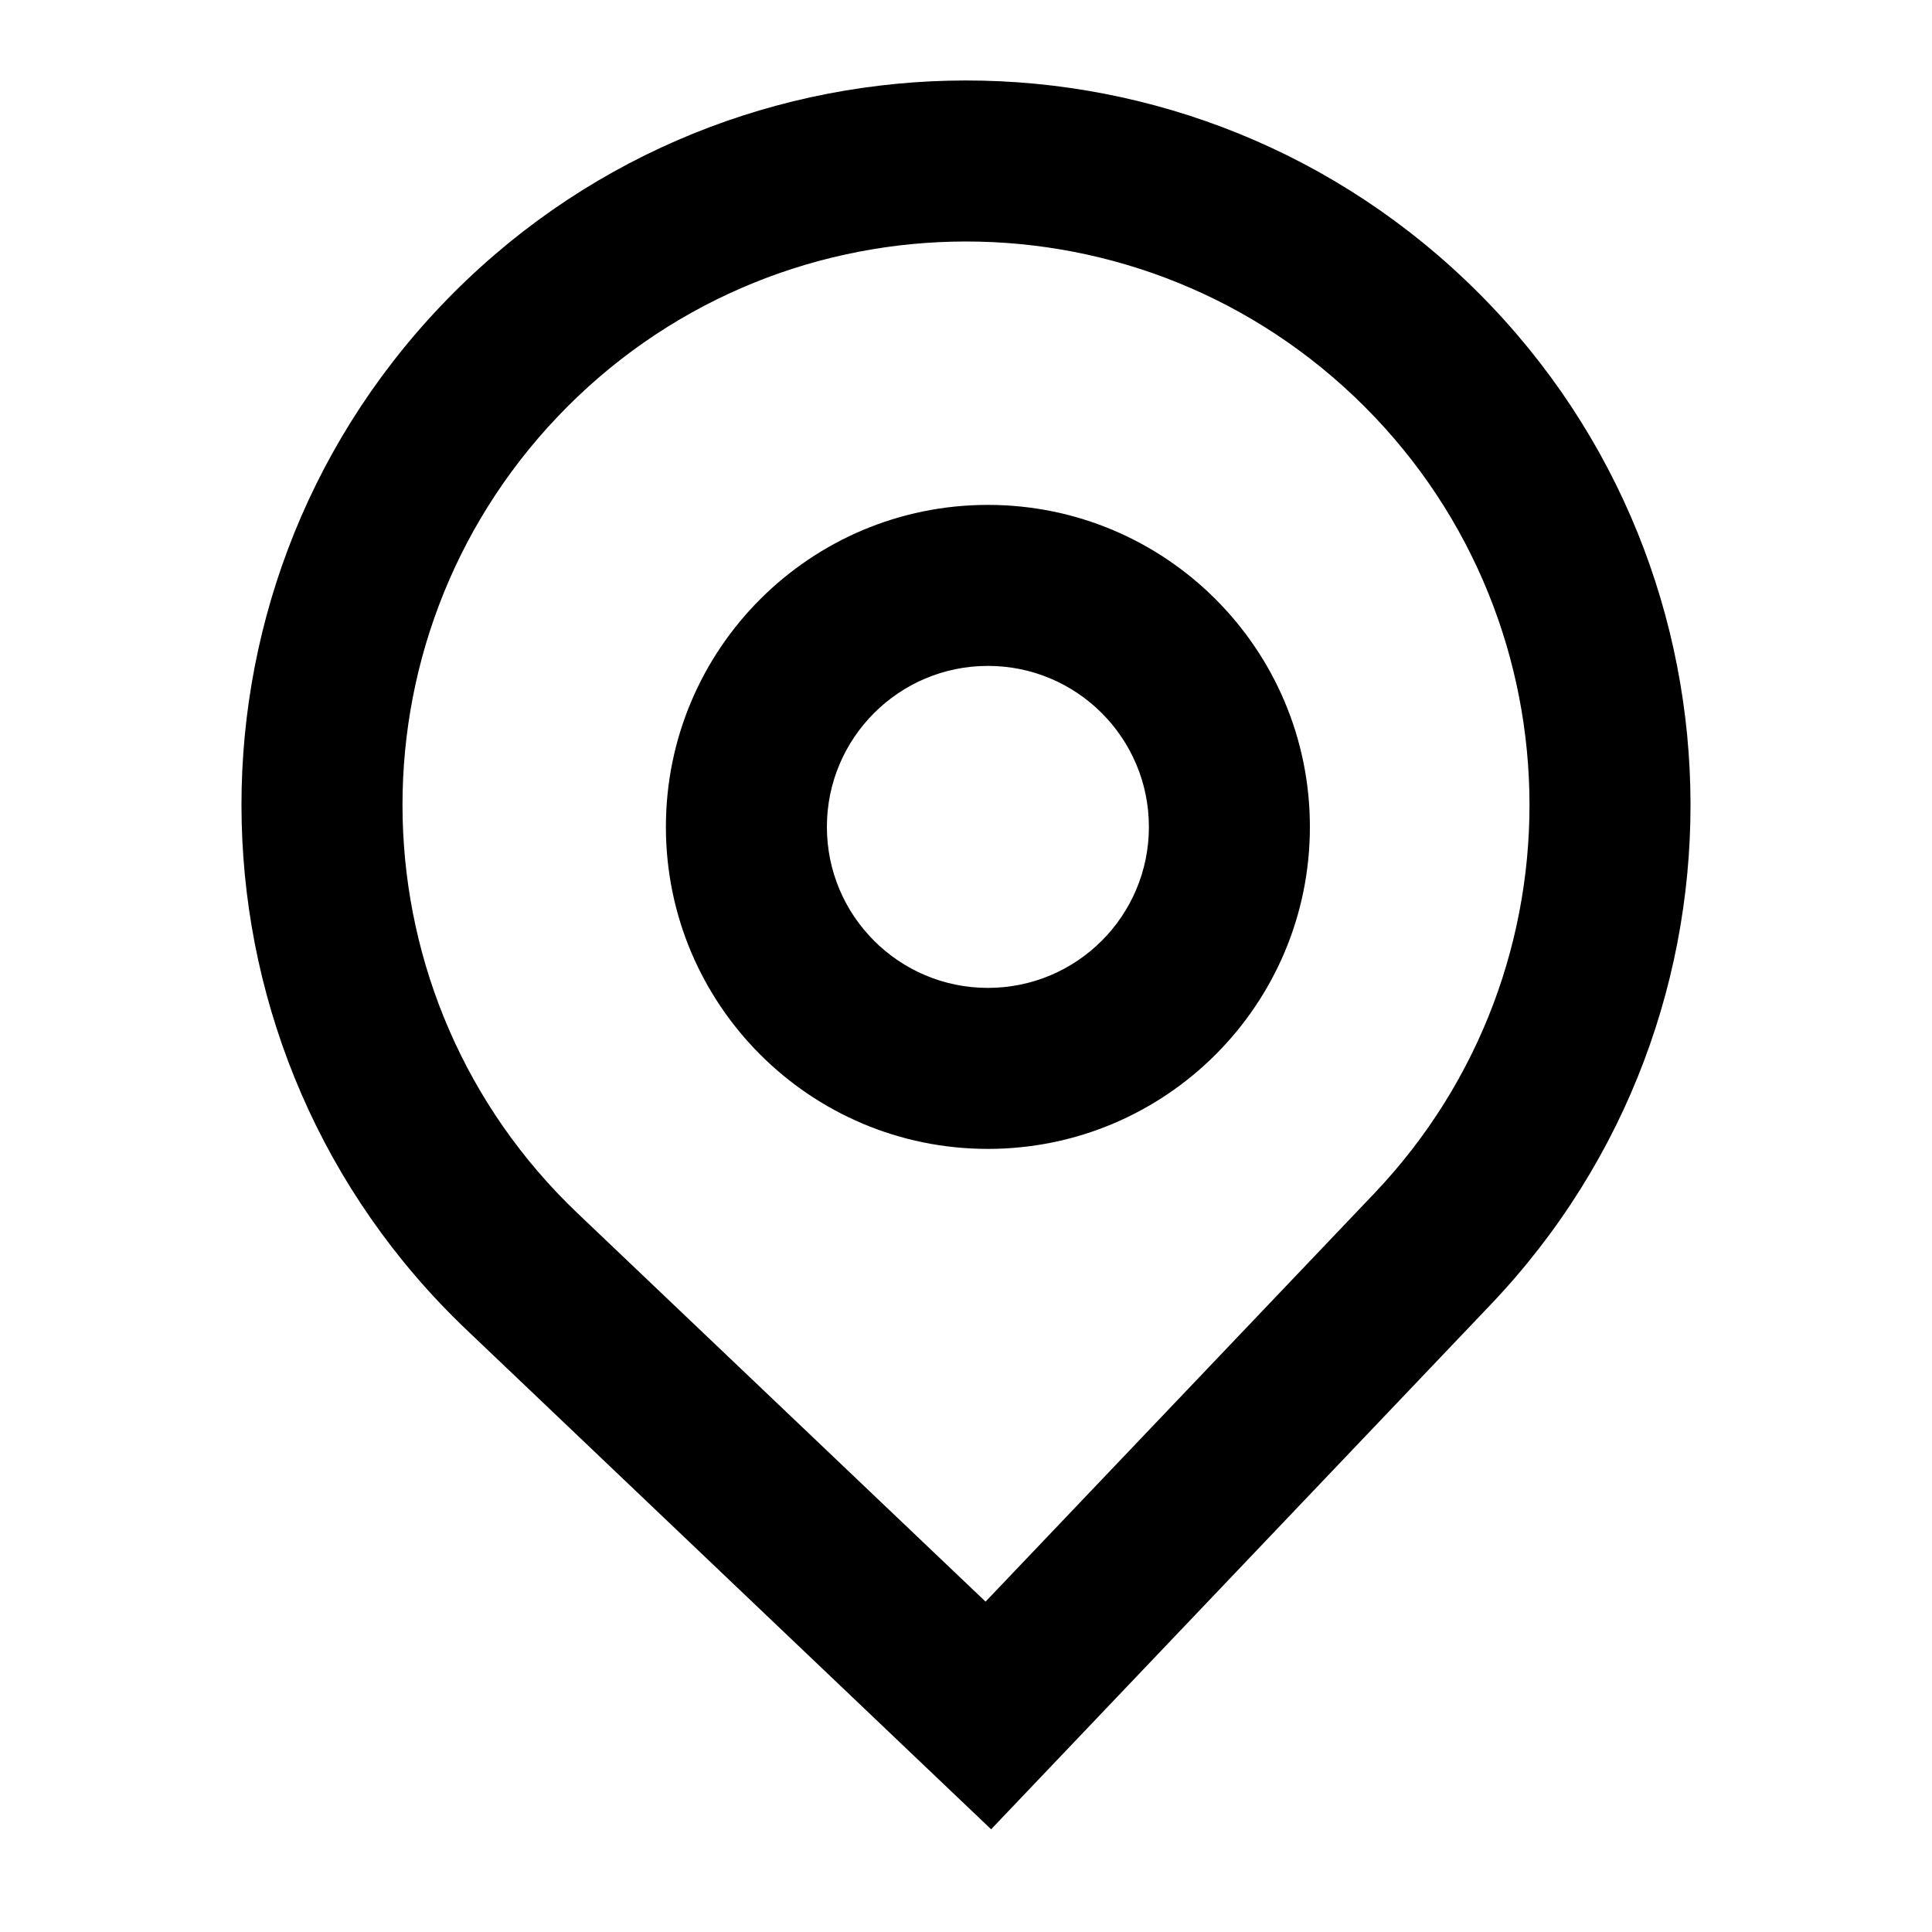
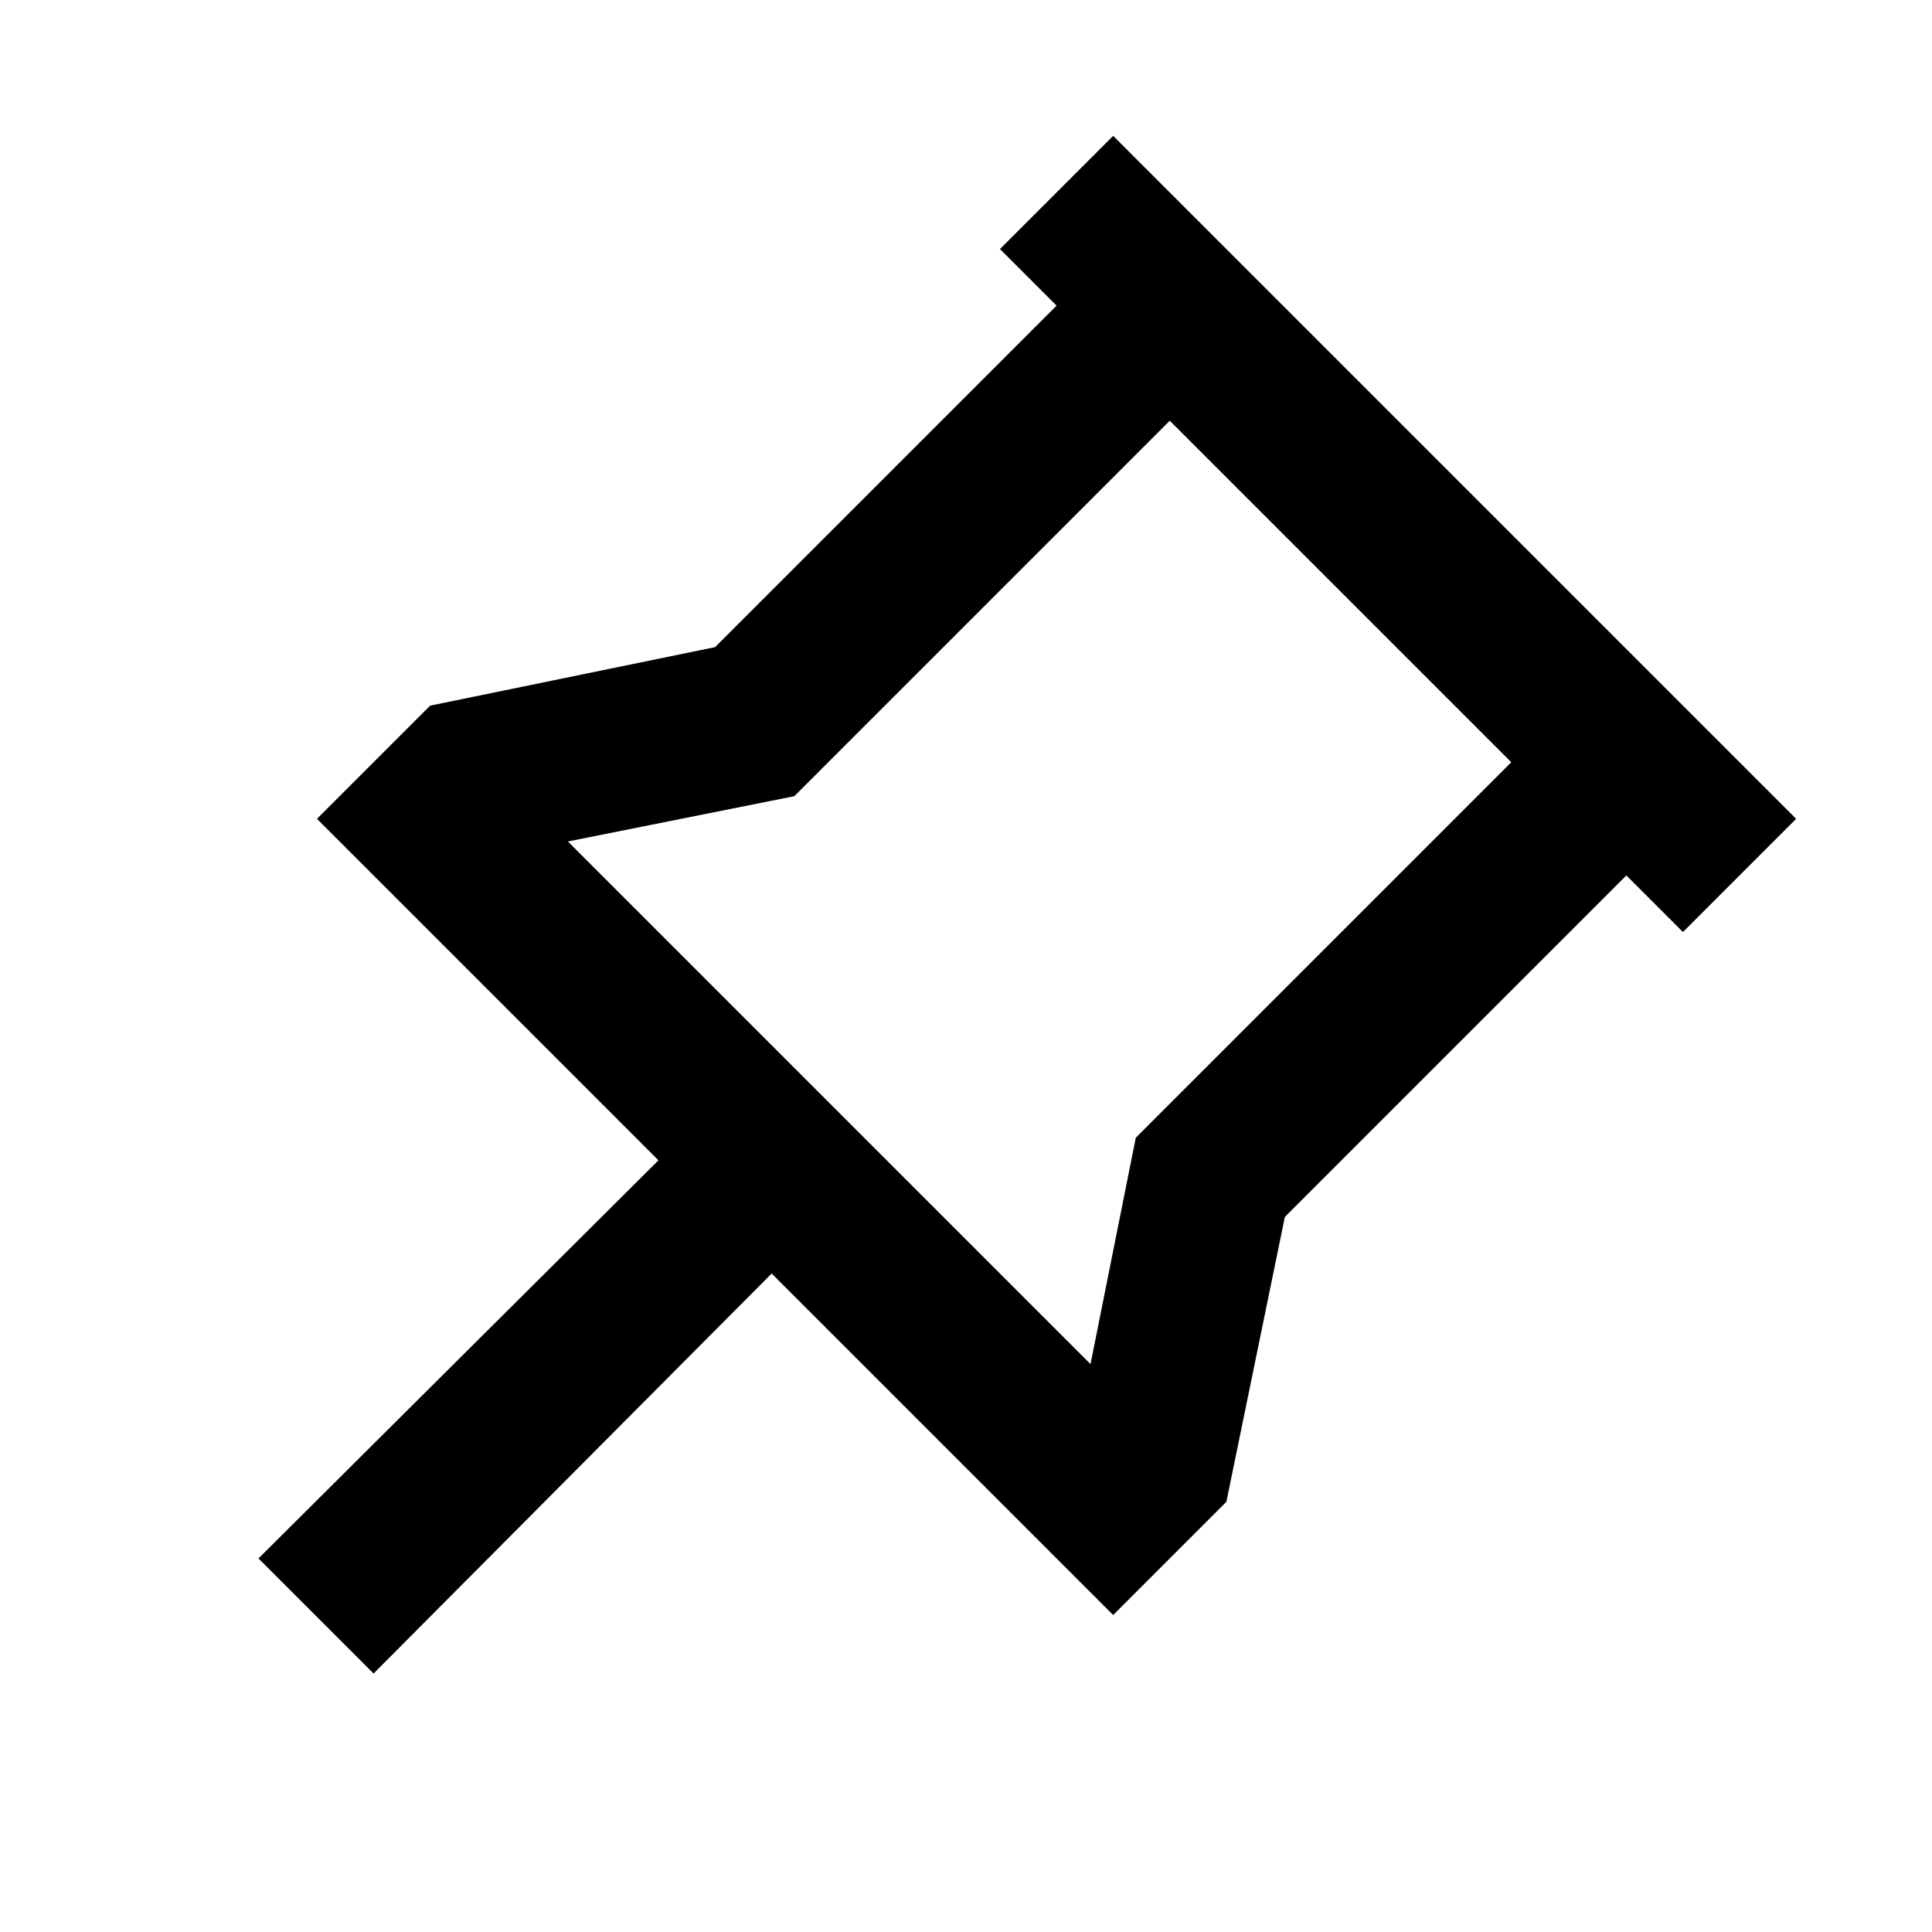
- <svg xmlns="http://www.w3.org/2000/svg" width="24" height="24" viewBox="0 0 24 24" fill="none">
-   <path fill-rule="evenodd" clip-rule="evenodd" d="M16.272 10.272C16.272 12.481 14.481 14.272 12.272 14.272C10.063 14.272 8.272 12.481 8.272 10.272C8.272 8.063 10.063 6.272 12.272 6.272C14.481 6.272 16.272 8.063 16.272 10.272ZM14.272 10.272C14.272 11.377 13.377 12.272 12.272 12.272C11.168 12.272 10.272 11.377 10.272 10.272C10.272 9.168 11.168 8.272 12.272 8.272C13.377 8.272 14.272 9.168 14.272 10.272Z" fill="currentColor" />
-   <path fill-rule="evenodd" clip-rule="evenodd" d="M5.794 16.518C2.194 13.091 2.054 7.394 5.482 3.794C8.909 0.194 14.606 0.054 18.206 3.482C21.806 6.909 21.946 12.606 18.518 16.206L12.312 22.724L5.794 16.518ZM17.07 14.827L12.243 19.896L7.173 15.07C4.373 12.404 4.265 7.973 6.93 5.173C9.596 2.373 14.027 2.265 16.827 4.93C19.627 7.596 19.735 12.027 17.07 14.827Z" fill="currentColor" />
+ <svg xmlns="http://www.w3.org/2000/svg" viewBox="0 0 1024 1024">
+   <path d="M590 72l362 362-60 60-30-30-181 181-31 151-60 60-181-181-211 212-61-61 212-211-181-181 60-60 151-31 181-181-30-30 60-60zm30 151L421 422l-120 24 277 277 24-120 199-199-181-181z" />
</svg>
